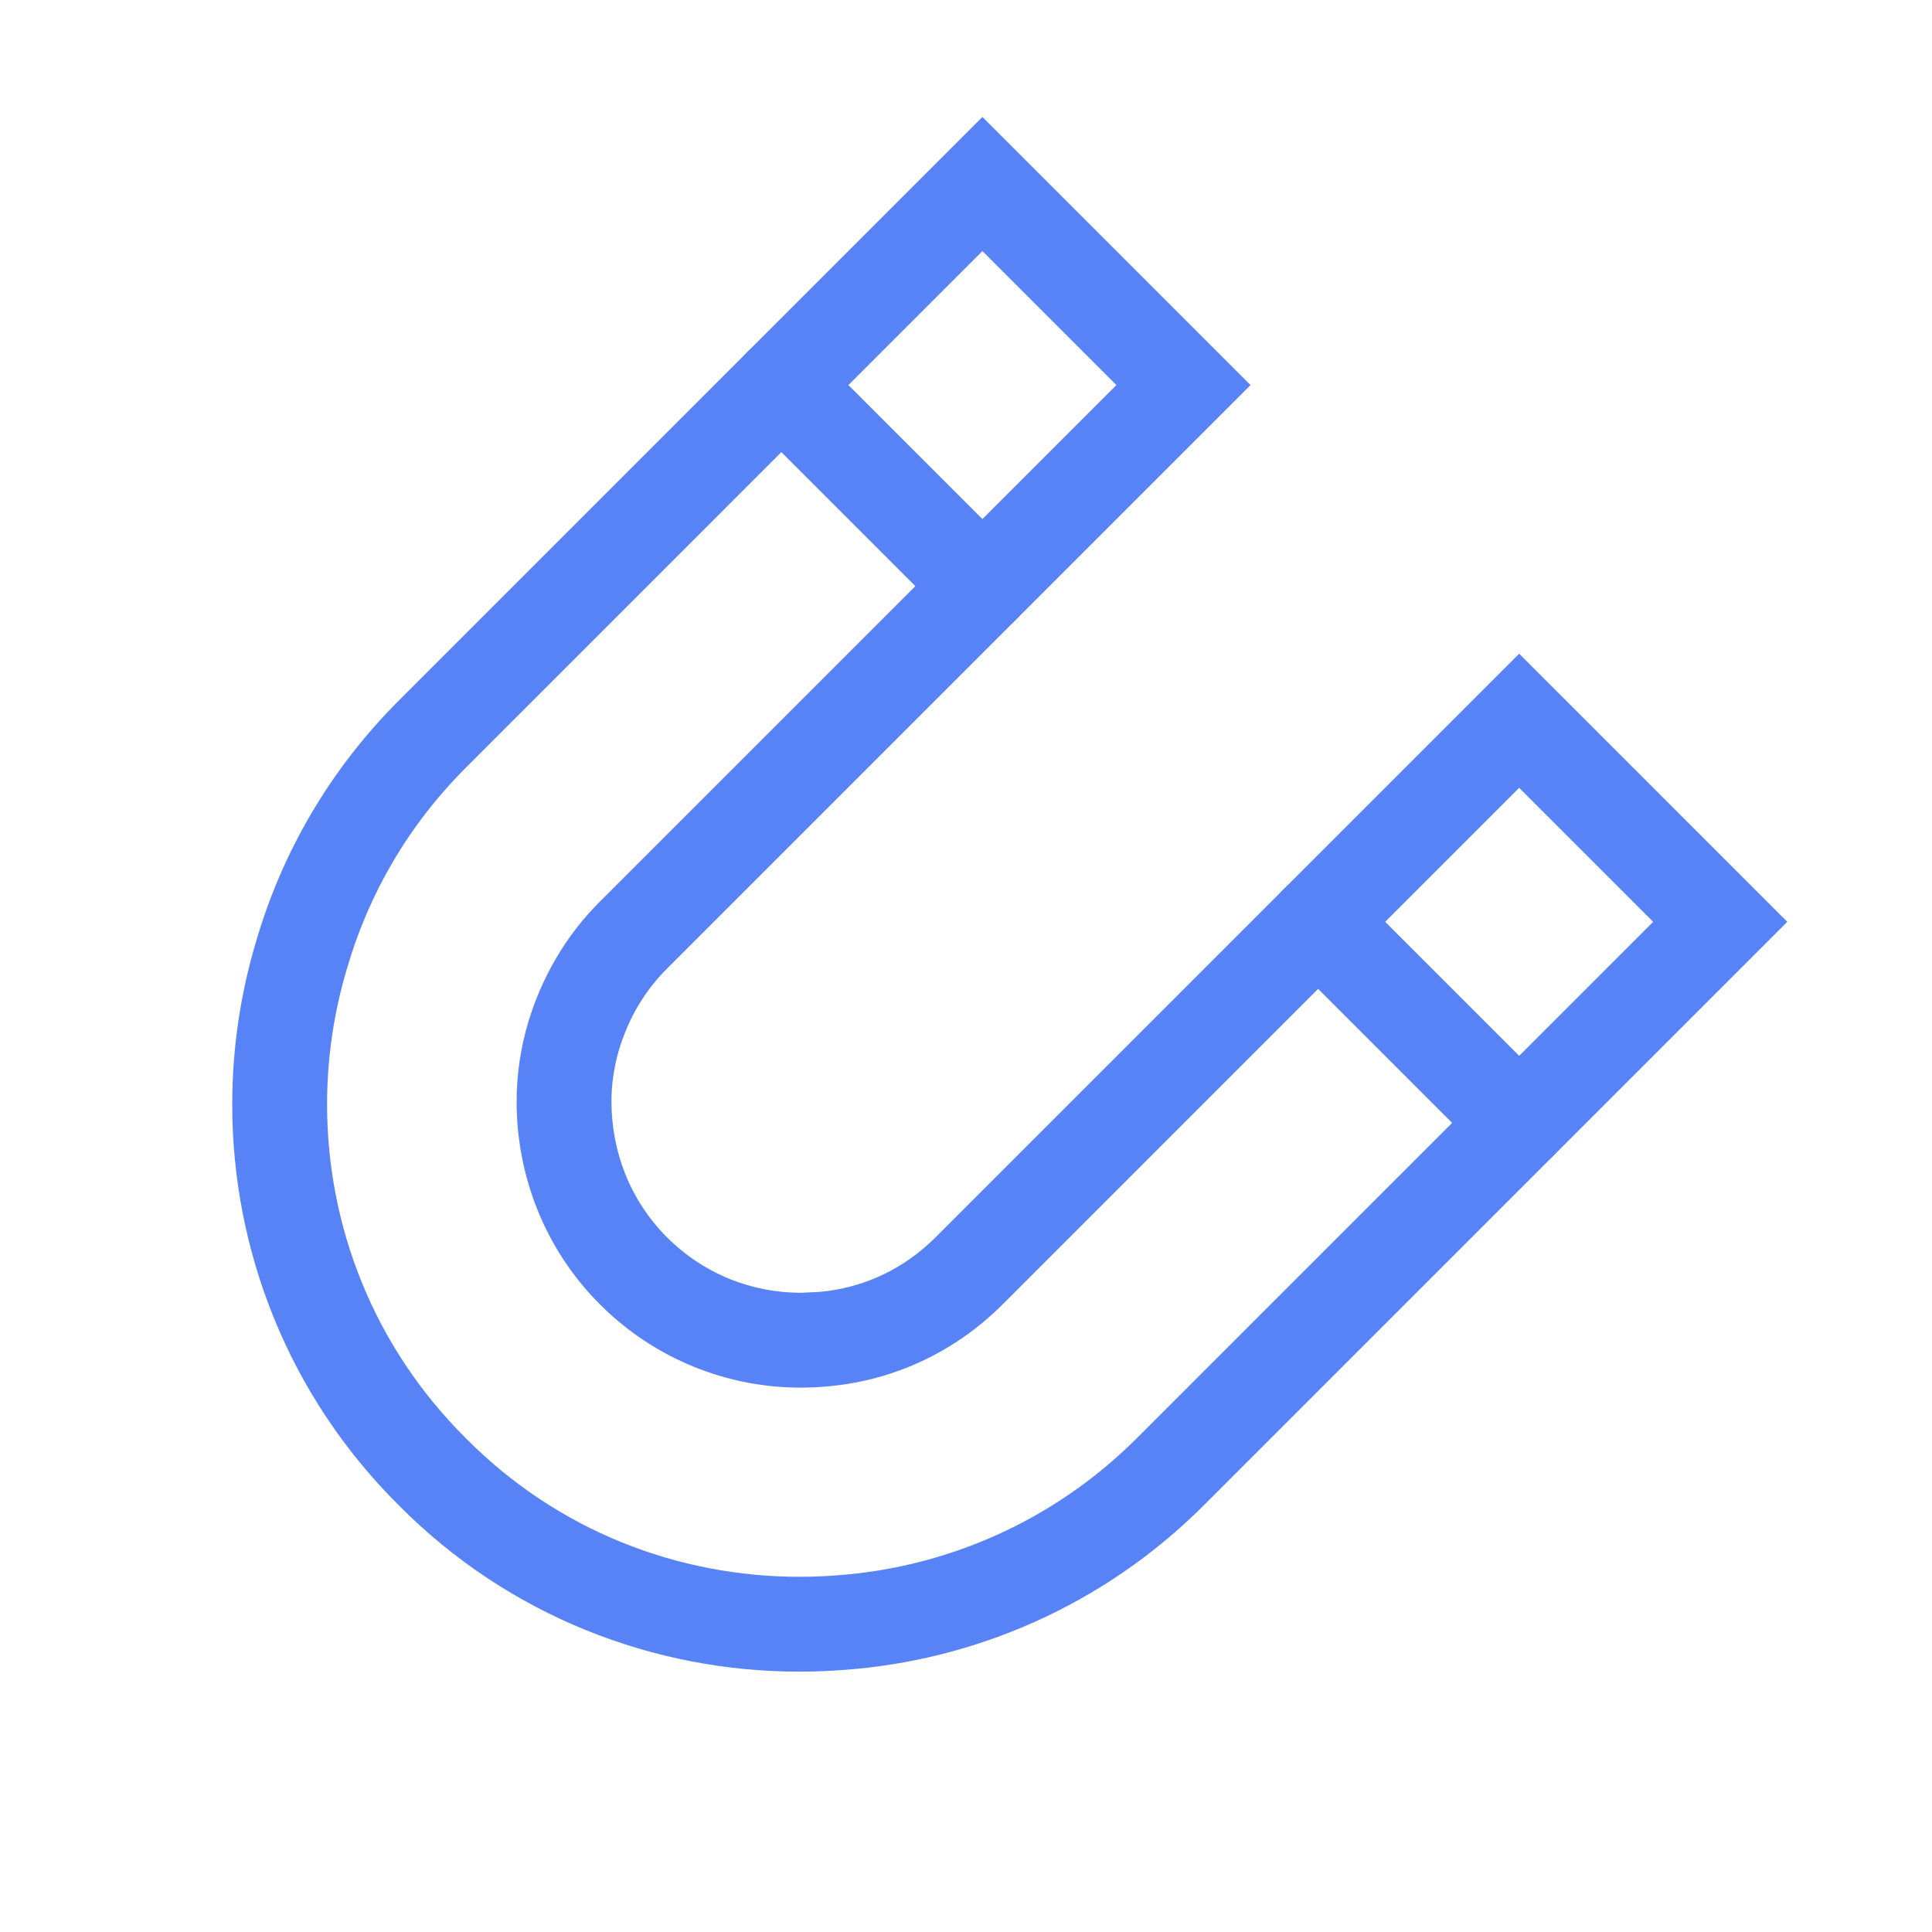
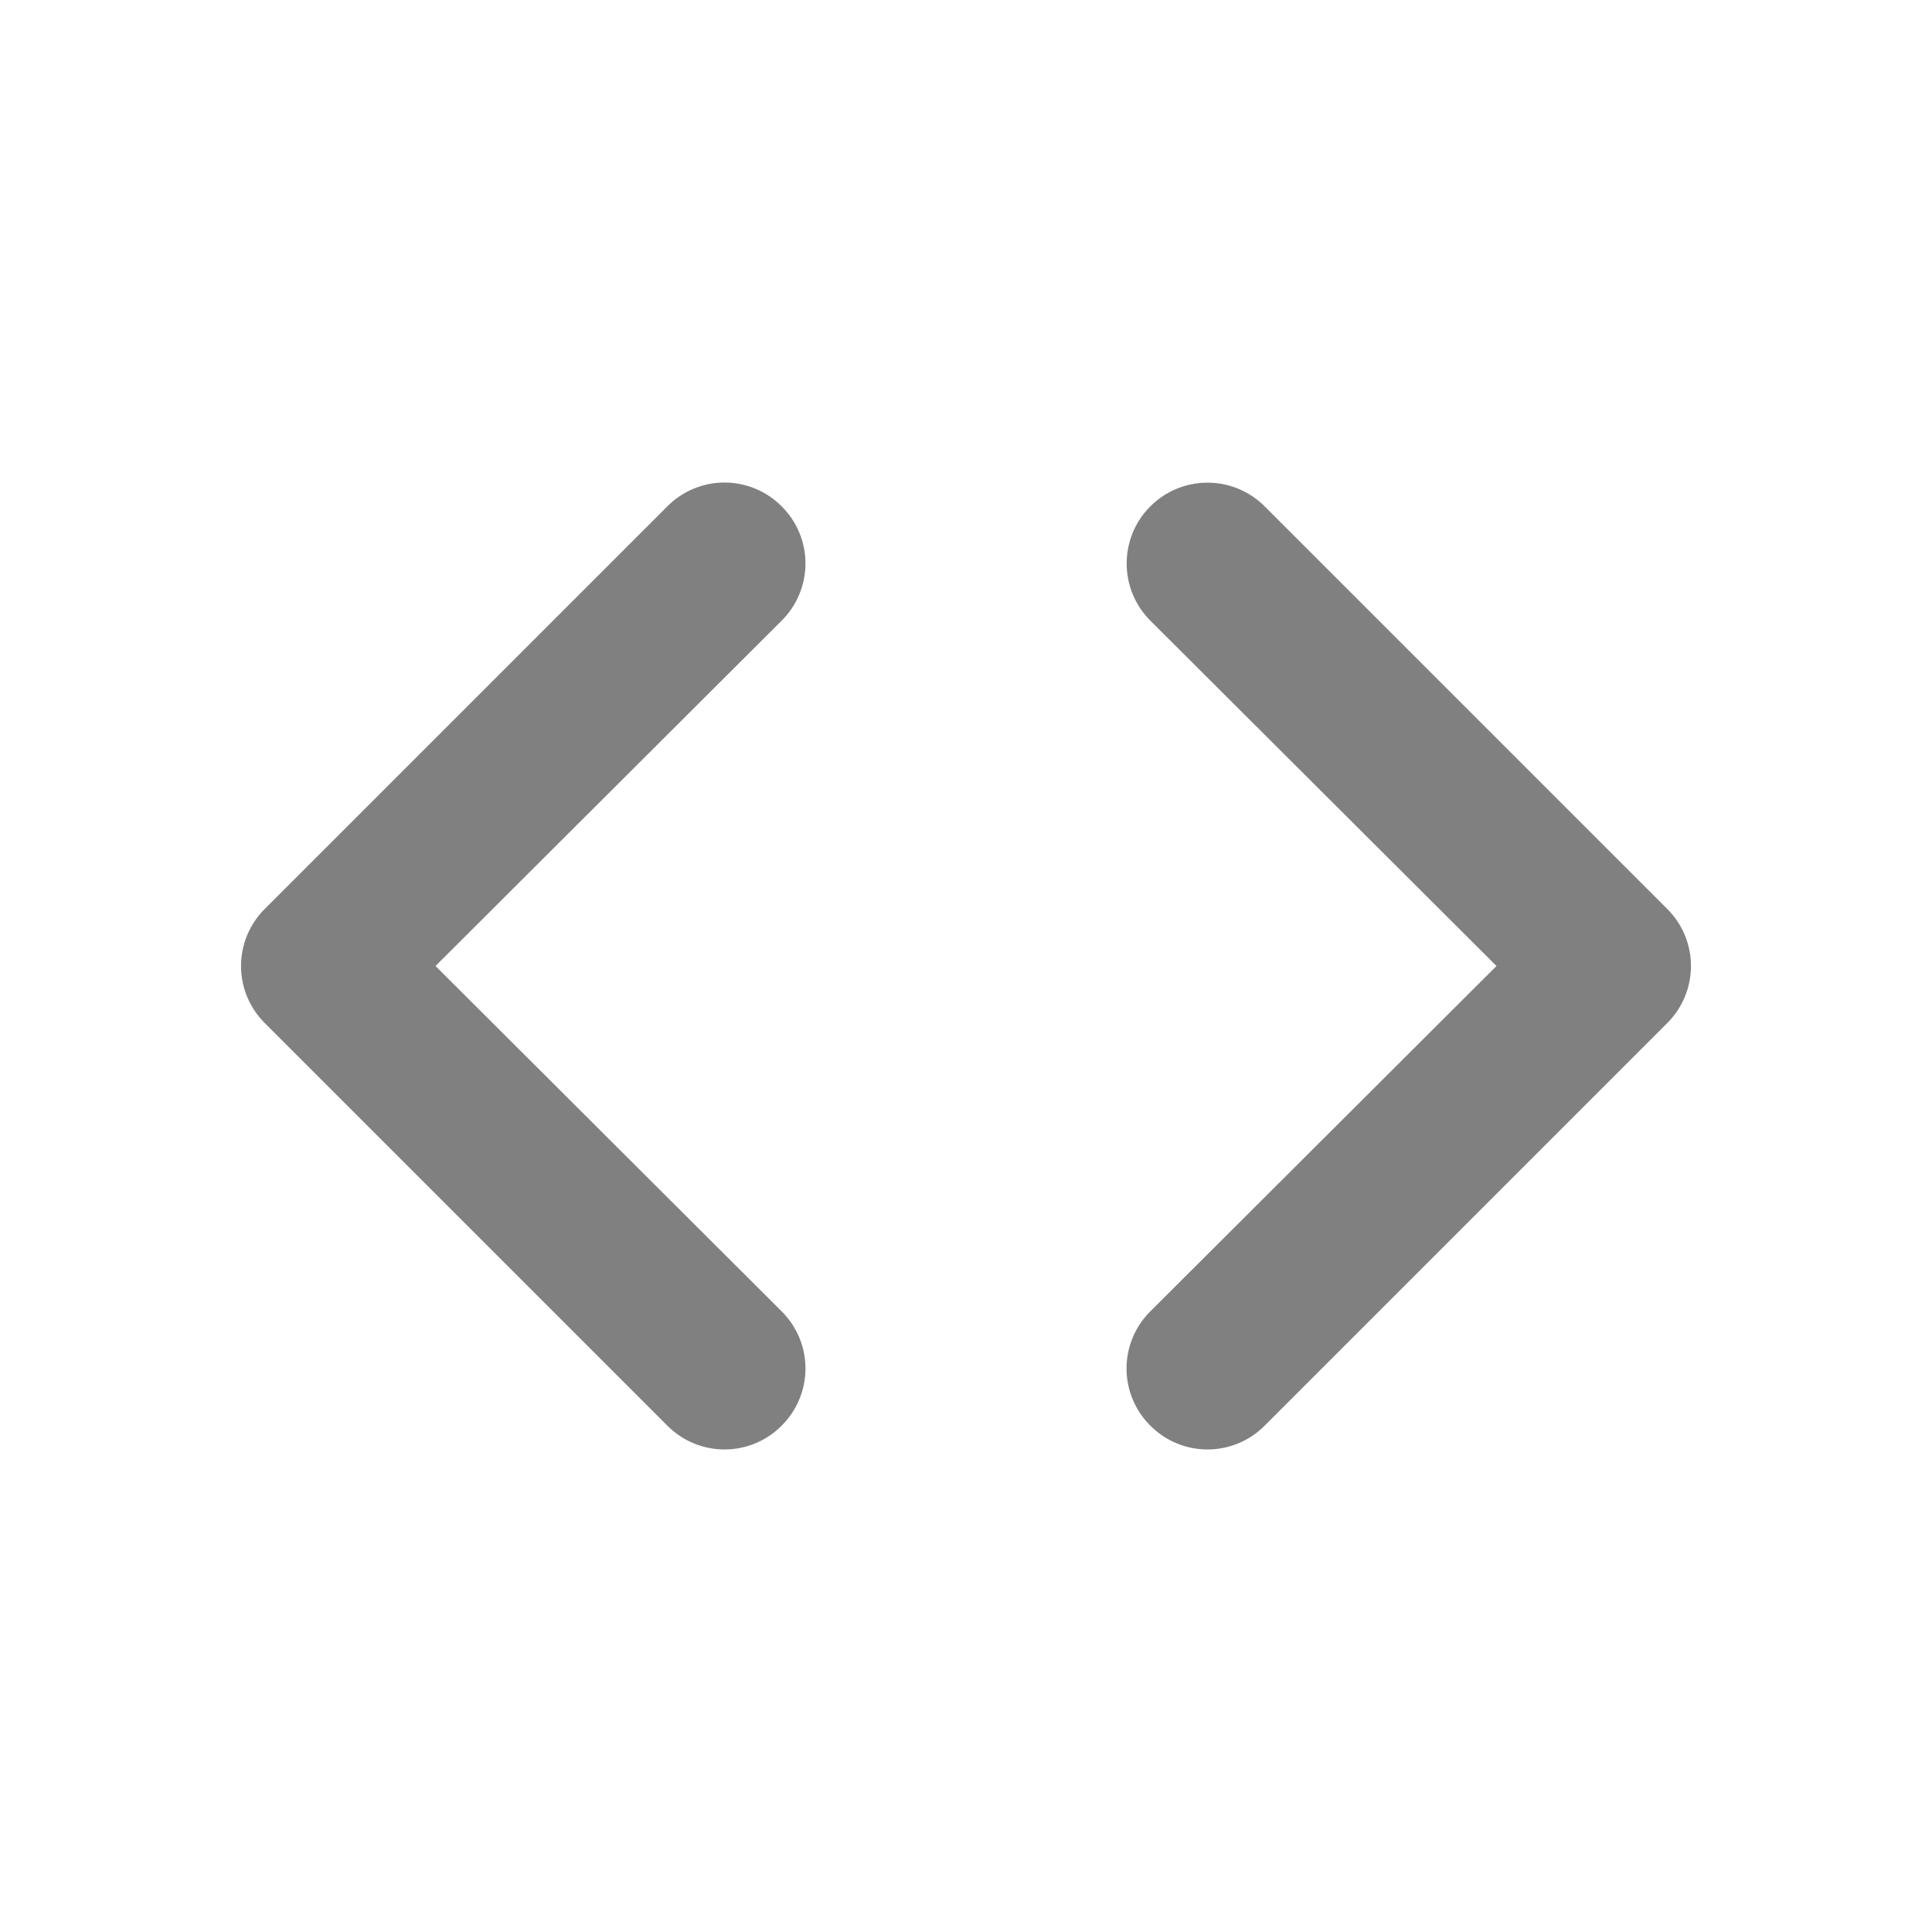
- <svg xmlns="http://www.w3.org/2000/svg" t="1621912535838" class="icon" viewBox="0 0 1024 1024" version="1.1" p-id="4012" width="128" height="128">
-   <defs>
-     <style type="text/css" />
-   </defs>
-   <path d="M396.375 221.869l106.558 106.558c9.814 9.814 25.727 9.814 35.541 0 9.814-9.816 9.814-25.727 0-35.541l-106.558-106.56c-9.816-9.814-25.727-9.814-35.541 0-9.817 9.816-9.817 25.727 0 35.543M680.865 506.36l106.558 106.559c9.814 9.814 25.727 9.814 35.541 0 9.814-9.816 9.814-25.727 0-35.541L716.407 470.817c-9.816-9.814-25.727-9.814-35.541 0-9.817 9.816-9.817 25.727-0.001 35.543" fill="#5783f7" p-id="4013" />
-   <path d="M447.239 885.093c-0.023 0-0.048 0-0.07 0.003l-0.07 0.008 0.14-0.011zM211.465 797.946c-0.023-0.023-0.04-0.048-0.065-0.07-0.023-0.023-0.048-0.043-0.07-0.065l0.135 0.135zM135.678 499.165c0.008-0.023 0.02-0.048 0.028-0.073 0.013-0.04 0.02-0.083 0.033-0.123l-0.061 0.196zM439.191 734.762c-0.04 0.005-0.08 0-0.121 0.005-0.025 0.003-0.048 0.013-0.07 0.013l0.191-0.018z" fill="#5783f7" p-id="4014" />
-   <path d="M805.195 346.49l-124.33 124.327-184.969 184.969c-17.479 17.434-38.879 26.883-61.369 28.929l-0.194 0.018-9.821 0.477c-25.861-0.038-51.291-9.739-71.007-29.424-19.738-19.748-29.394-45.7-29.424-72.045-0.003-9.166 1.397-18.479 4.066-27.605 5.049-16.202 12.925-30.259 25.358-42.739l184.969-184.969 124.329-124.332-142.1-142.1-124.331 124.33-184.967 184.969c-36.68 36.662-62.002 80.678-75.699 127.797a301.248 301.248 0 0 0-12.616 86.305c-0.028 76.906 29.479 154.022 88.31 212.479 58.24 58.723 135.221 88.16 212.31 88.124 7.826 0 15.652-0.304 23.458-0.905 69.085-4.941 137.654-34.038 190.828-87.207l184.969-184.969 124.329-124.332L805.195 346.49z m-17.771 230.885L602.455 762.344c-44.32 44.322-101.381 68.502-158.935 72.623l-0.153 0.01c-6.554 0.505-13.109 0.759-19.656 0.761-64.475-0.035-128.174-24.413-176.689-73.317l-0.106-0.108-0.03-0.03c-49.06-48.748-73.503-112.671-73.533-176.887 0-24.28 3.516-48.567 10.535-72.005l0.028-0.093 0.03-0.103c11.44-39.306 32.347-75.687 63-106.357l184.969-184.972 88.788-88.788 71.015 71.017-88.785 88.788-184.969 184.97c-18.688 18.638-30.899 40.728-37.916 63.659l-0.035 0.121-0.053 0.176c-3.981 13.526-6.142 27.64-6.142 41.932-0.033 38.64 14.423 77.876 44.146 107.589 29.344 29.371 68.014 44.179 106.548 44.141 4.855 0 9.716-0.239 14.559-0.704 33.777-2.998 66.637-17.665 92.367-43.438l184.969-184.972 88.788-88.788 71.015 71.017-88.786 88.789z" fill="#5783f7" p-id="4015" />
+ <svg xmlns="http://www.w3.org/2000/svg" t="1622725709414" class="icon" viewBox="0 0 1024 1024" version="1.1" p-id="18036" width="64" height="64">
+   <path d="M414.293 268.373a42.667 42.667 0 0 0-60.587 0l-213.333 213.333a42.667 42.667 0 0 0 0 60.587l213.333 213.333a42.667 42.667 0 0 0 60.587 0 42.667 42.667 0 0 0 0-60.587L230.827 512l183.467-183.04a42.667 42.667 0 0 0 0-60.587z m469.333 213.333l-213.333-213.333a42.837 42.837 0 1 0-60.587 60.587l183.467 183.04-183.467 183.04a42.667 42.667 0 0 0 0 60.587 42.667 42.667 0 0 0 60.587 0l213.333-213.333a42.667 42.667 0 0 0 0-60.587z" fill="#808080" p-id="18037" />
</svg>
